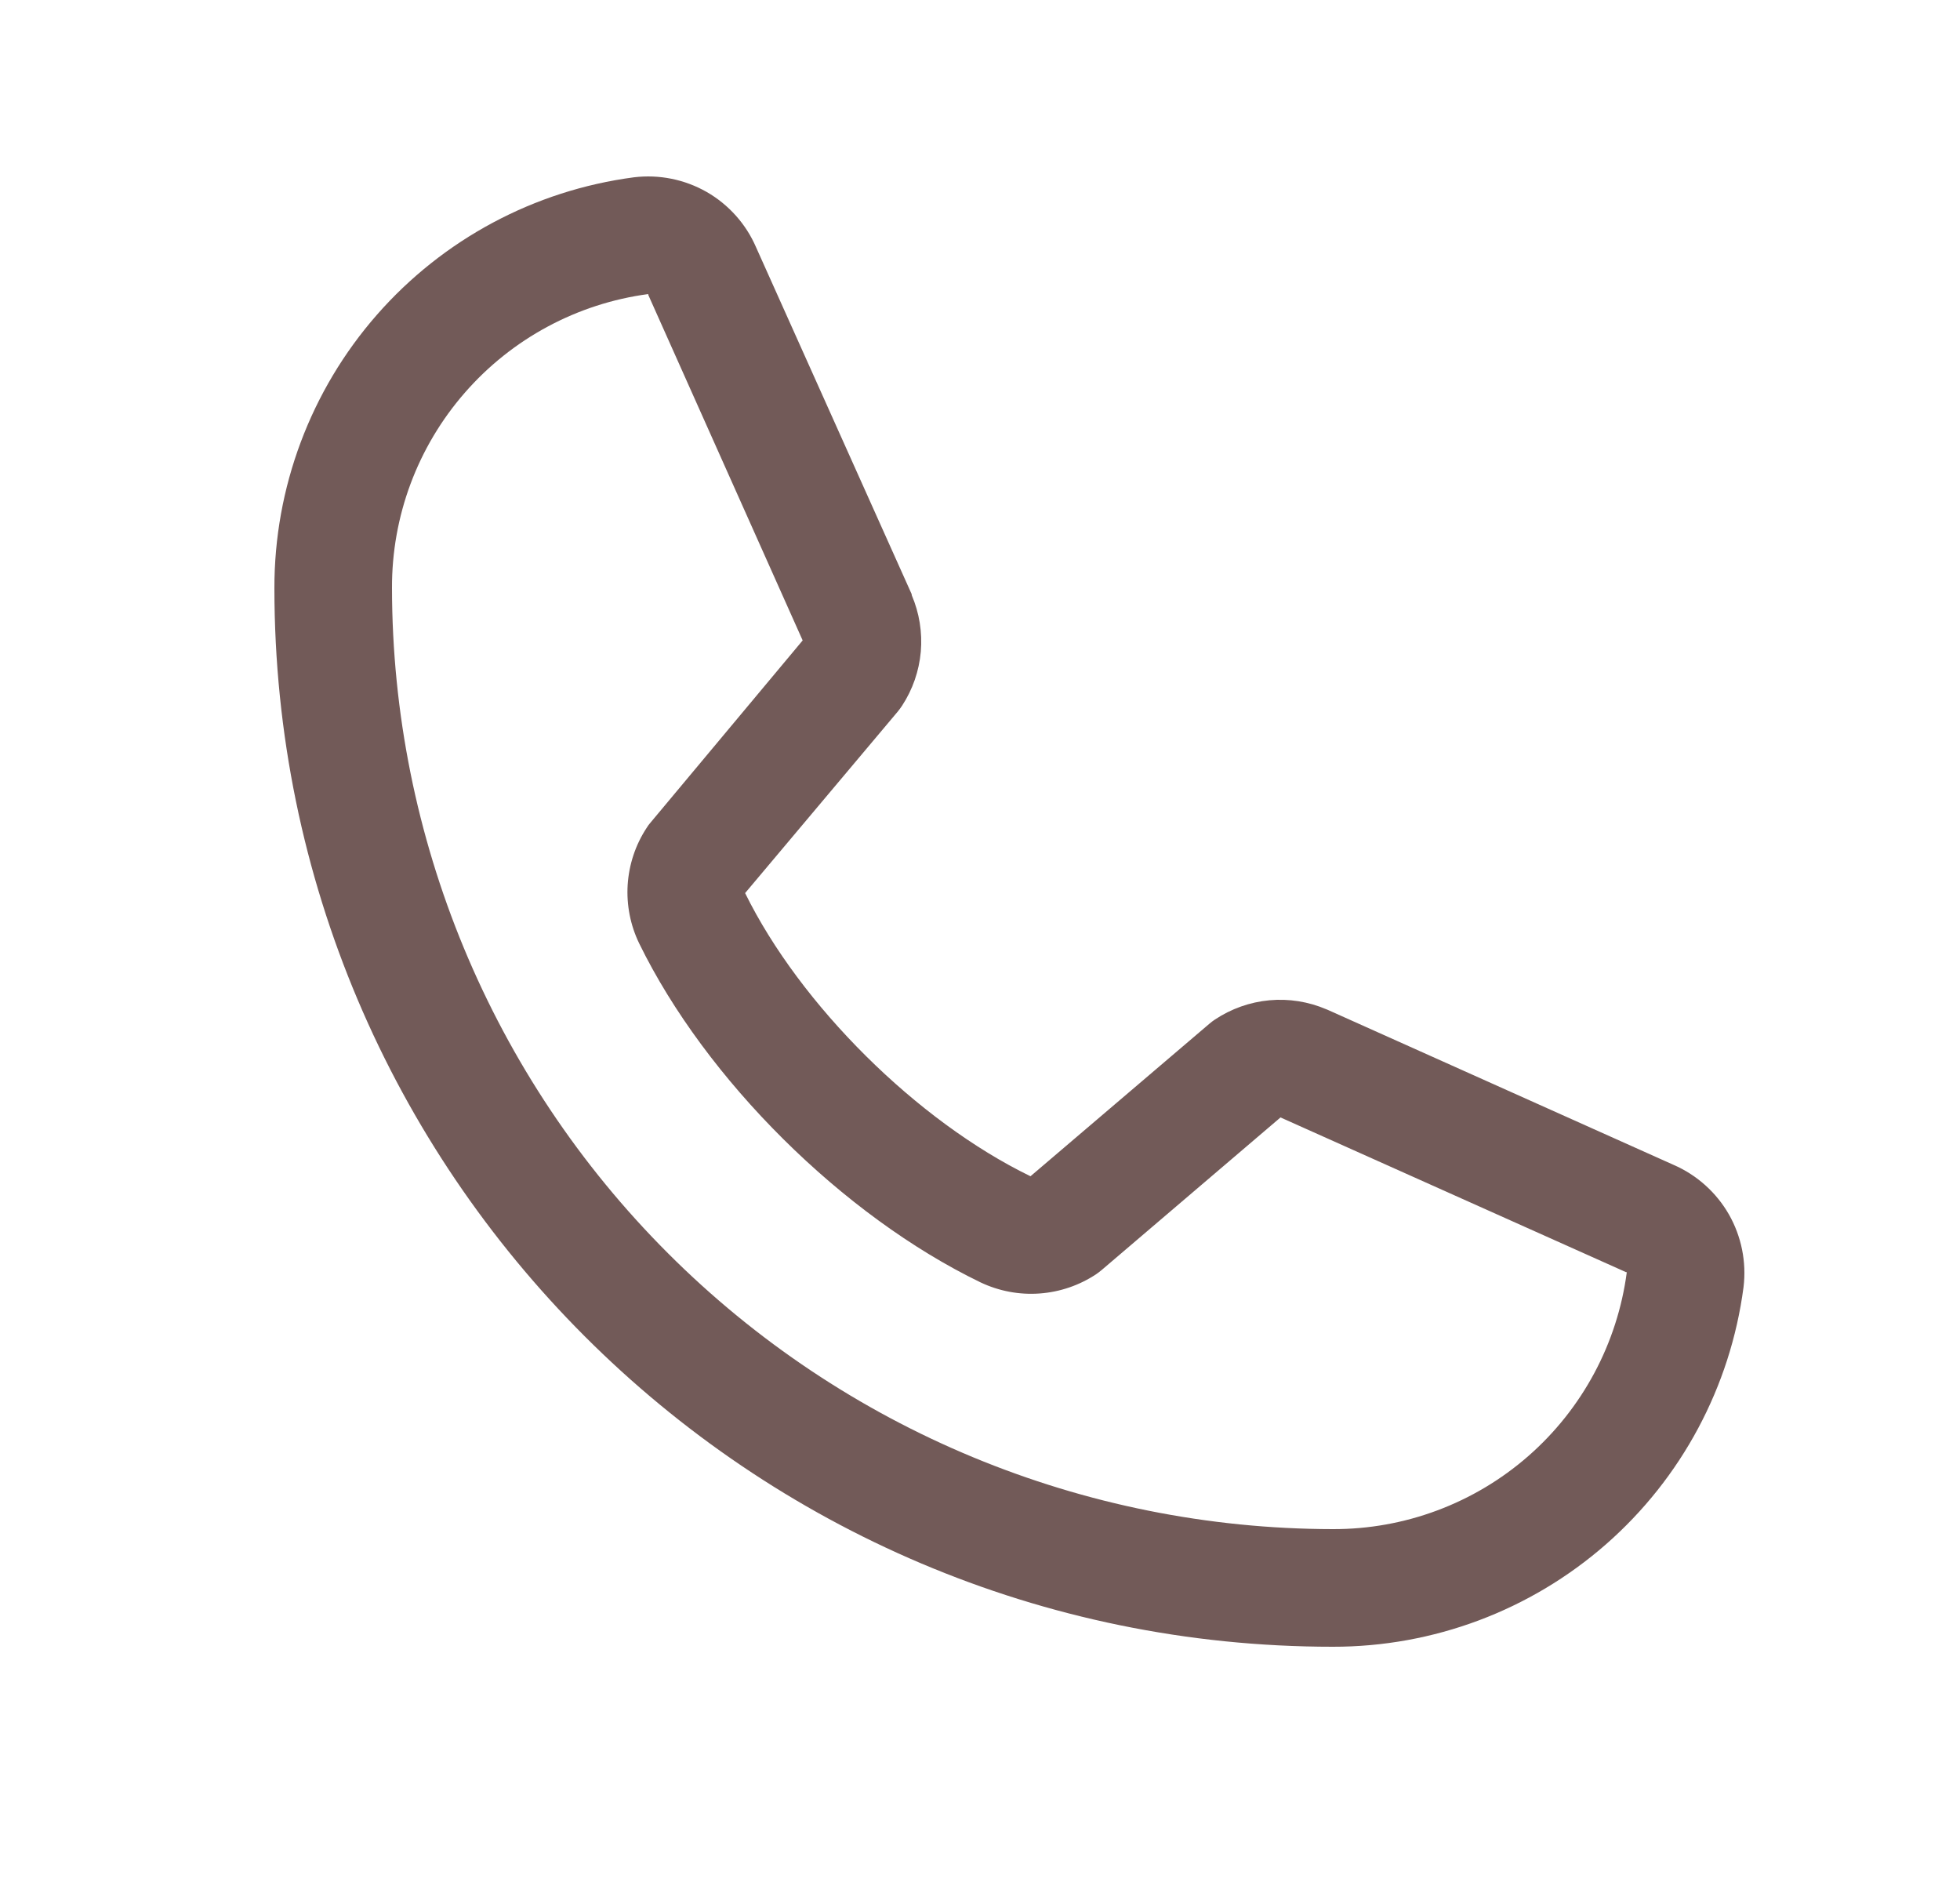
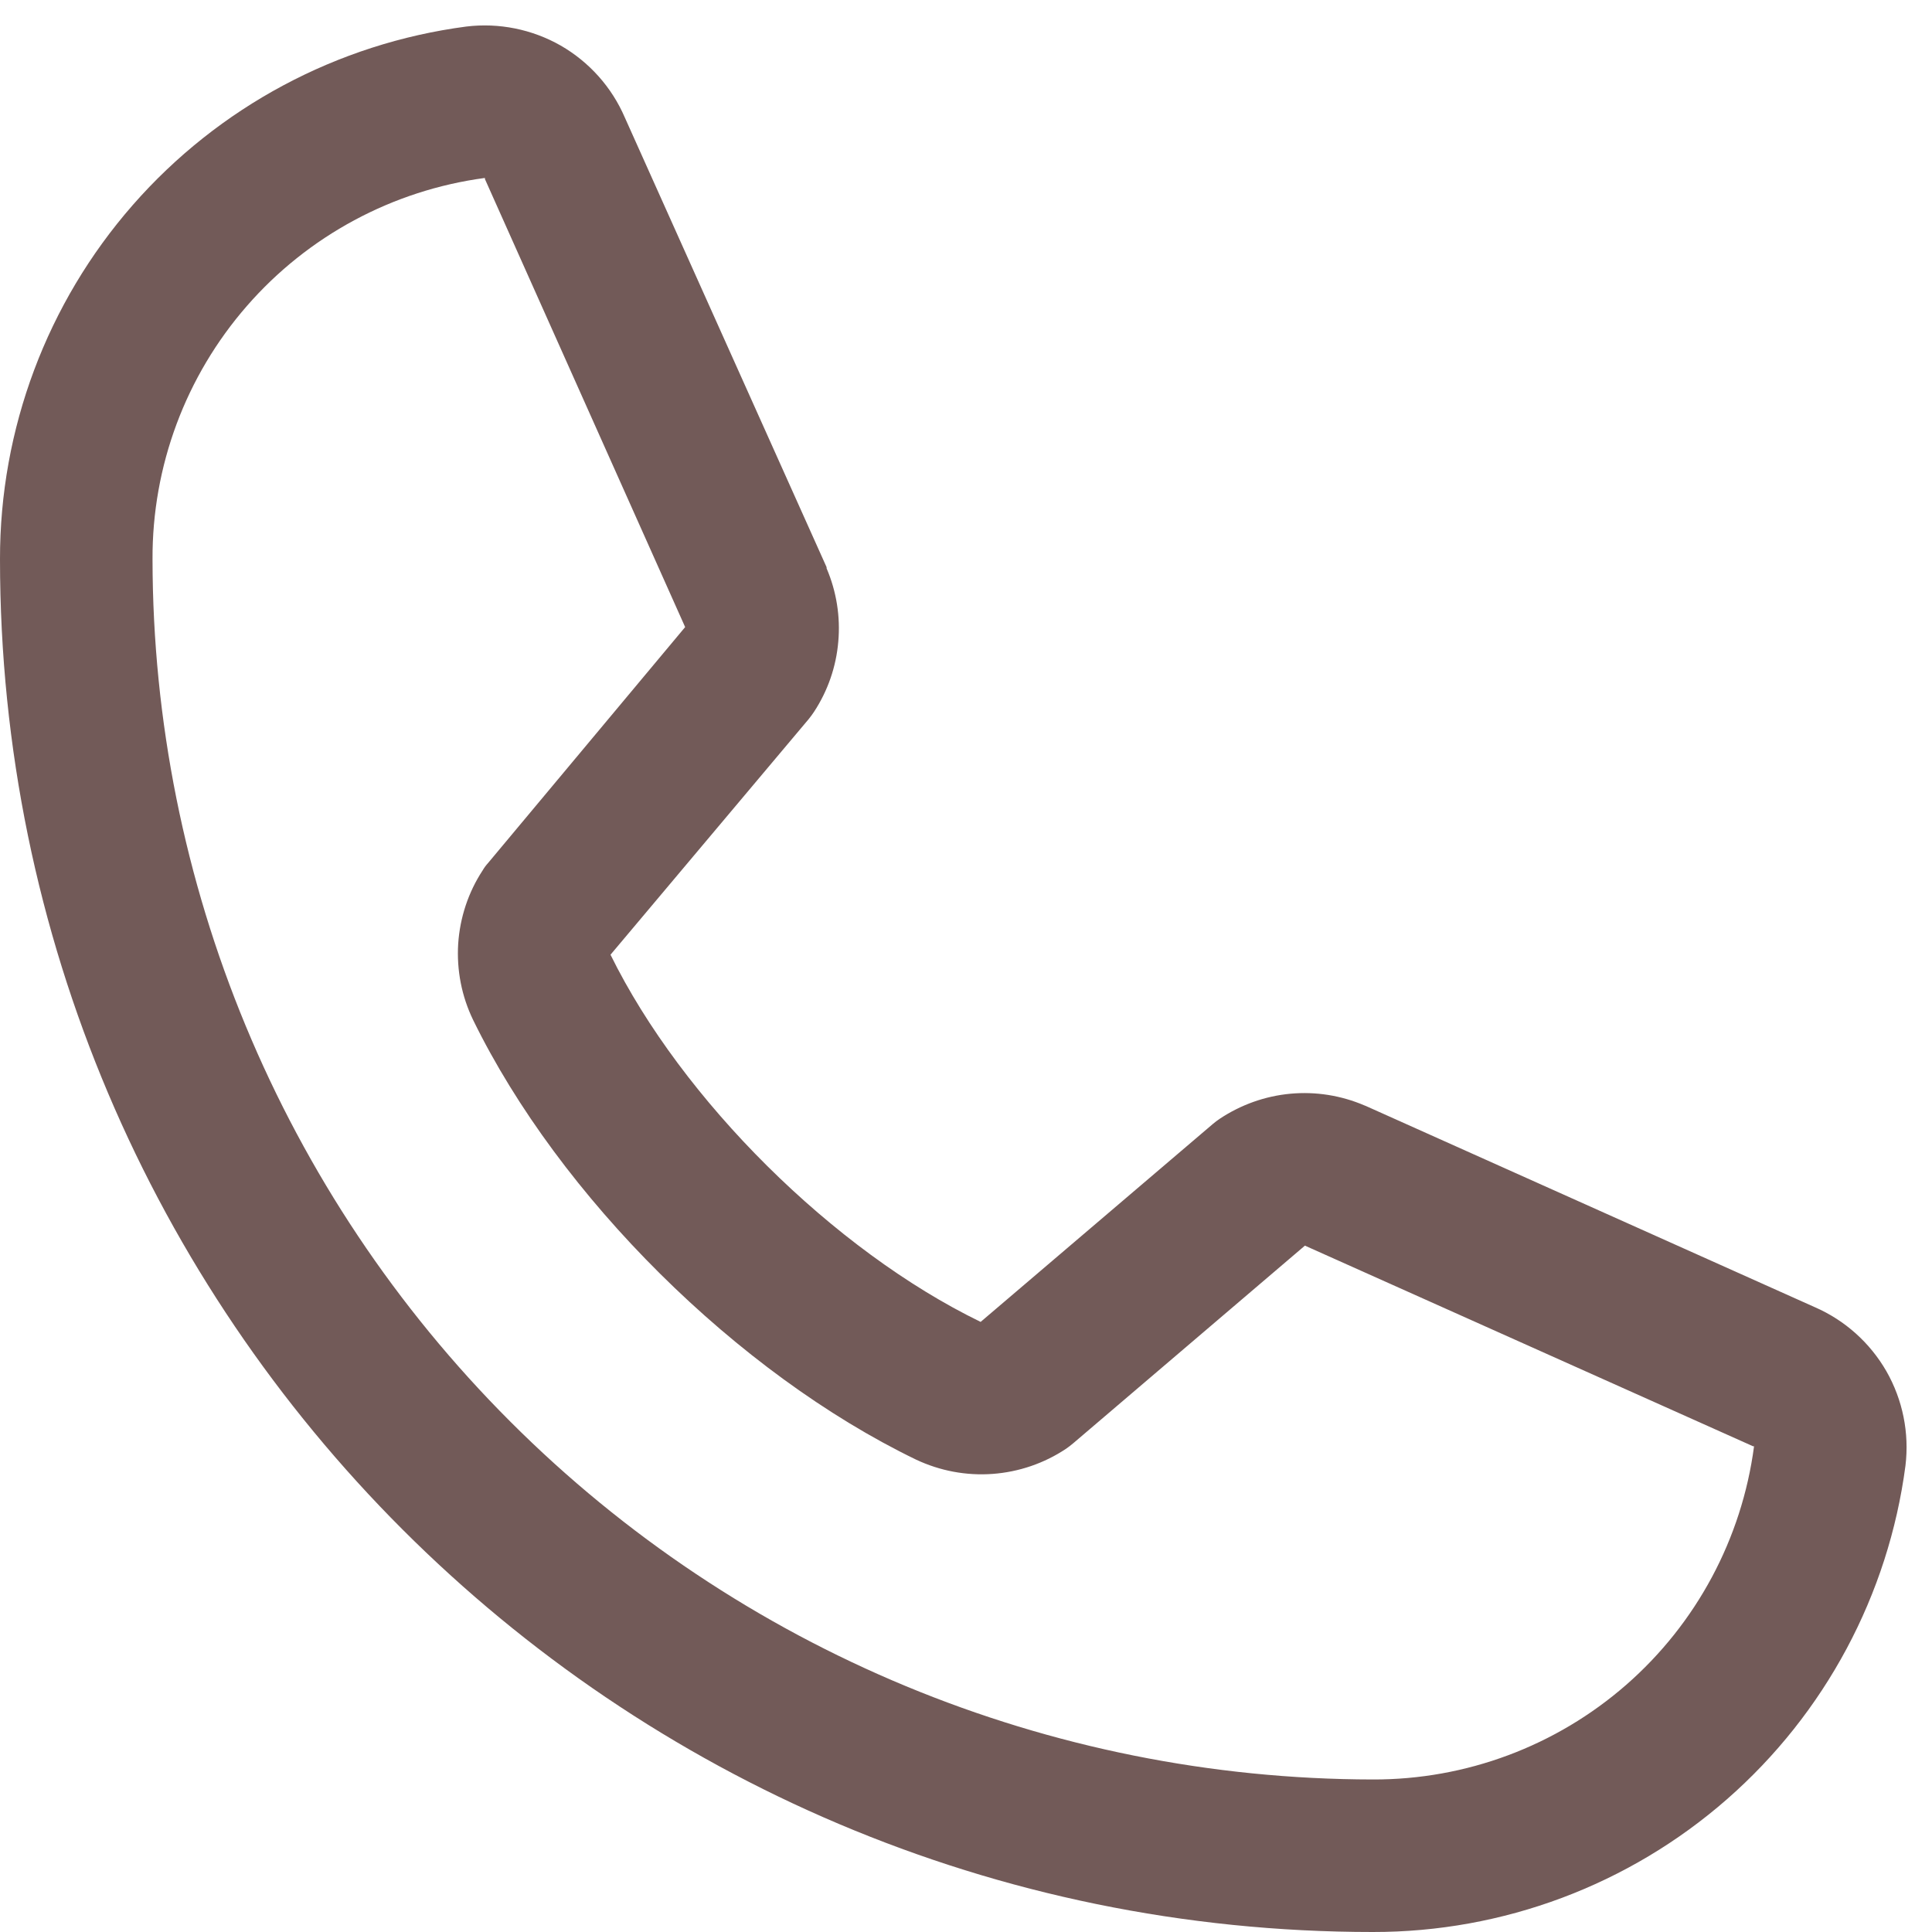
- <svg xmlns="http://www.w3.org/2000/svg" width="25" height="24" viewBox="0 0 25 24" fill="none">
-   <path d="M21.347 14.855L16.931 12.876L16.918 12.871C16.689 12.773 16.439 12.733 16.191 12.756C15.942 12.779 15.704 12.864 15.496 13.002C15.472 13.018 15.448 13.036 15.426 13.055L13.144 15C11.698 14.298 10.206 12.816 9.504 11.389L11.452 9.073C11.471 9.05 11.488 9.026 11.505 9.001C11.641 8.794 11.723 8.557 11.745 8.31C11.766 8.064 11.726 7.816 11.629 7.589V7.578L9.644 3.154C9.516 2.857 9.294 2.609 9.014 2.448C8.733 2.288 8.408 2.222 8.086 2.261C6.816 2.428 5.65 3.052 4.806 4.016C3.962 4.98 3.498 6.219 3.5 7.5C3.5 14.944 9.556 21 17 21C18.281 21.002 19.52 20.538 20.484 19.694C21.448 18.85 22.072 17.684 22.239 16.414C22.278 16.092 22.212 15.767 22.052 15.486C21.891 15.206 21.644 14.984 21.347 14.855ZM17 19.5C13.819 19.496 10.768 18.231 8.519 15.981C6.269 13.732 5.003 10.681 5 7.5C4.996 6.584 5.326 5.699 5.928 5.009C6.529 4.319 7.362 3.871 8.269 3.75C8.269 3.754 8.269 3.757 8.269 3.761L10.238 8.167L8.3 10.487C8.28 10.509 8.262 10.534 8.247 10.559C8.105 10.775 8.023 11.025 8.006 11.283C7.99 11.54 8.04 11.798 8.153 12.031C9.002 13.768 10.752 15.505 12.508 16.354C12.743 16.465 13.002 16.514 13.261 16.495C13.52 16.476 13.769 16.391 13.985 16.247C14.009 16.23 14.032 16.213 14.054 16.194L16.333 14.25L20.74 16.223H20.75C20.63 17.132 20.183 17.966 19.493 18.569C18.803 19.172 17.917 19.503 17 19.5Z" fill="#725A58" />
+ <svg xmlns="http://www.w3.org/2000/svg" width="19" height="19" viewBox="0 0 19 19" fill="none">
+   <path d="M17.847 12.855L13.431 10.876L13.418 10.871C13.189 10.773 12.939 10.733 12.691 10.756C12.442 10.779 12.204 10.864 11.996 11.002C11.972 11.018 11.948 11.036 11.926 11.055L9.644 13C8.198 12.298 6.706 10.816 6.004 9.389L7.952 7.073C7.971 7.05 7.988 7.026 8.005 7.001C8.141 6.794 8.223 6.557 8.244 6.31C8.266 6.064 8.226 5.816 8.129 5.589V5.578L6.144 1.154C6.016 0.857 5.794 0.609 5.514 0.448C5.233 0.288 4.907 0.222 4.586 0.261C3.316 0.428 2.15 1.052 1.306 2.016C0.462 2.98 -0.002 4.219 8.4831e-06 5.5C8.4831e-06 12.944 6.056 19 13.5 19C14.781 19.002 16.02 18.538 16.984 17.694C17.948 16.85 18.572 15.684 18.739 14.414C18.778 14.092 18.712 13.767 18.552 13.486C18.391 13.206 18.144 12.984 17.847 12.855ZM13.5 17.5C10.319 17.496 7.268 16.231 5.019 13.981C2.769 11.732 1.503 8.681 1.5 5.5C1.496 4.584 1.826 3.699 2.428 3.009C3.029 2.319 3.862 1.871 4.769 1.75C4.769 1.754 4.769 1.757 4.769 1.761L6.738 6.167L4.8 8.487C4.78 8.509 4.762 8.533 4.747 8.559C4.605 8.775 4.523 9.025 4.506 9.282C4.49 9.54 4.54 9.798 4.653 10.031C5.502 11.768 7.253 13.505 9.008 14.354C9.243 14.465 9.502 14.514 9.761 14.495C10.02 14.476 10.269 14.391 10.485 14.247C10.509 14.23 10.532 14.213 10.554 14.194L12.833 12.25L17.24 14.223H17.25C17.13 15.132 16.683 15.966 15.993 16.569C15.303 17.172 14.417 17.503 13.5 17.5Z" fill="#725A58" />
</svg>
